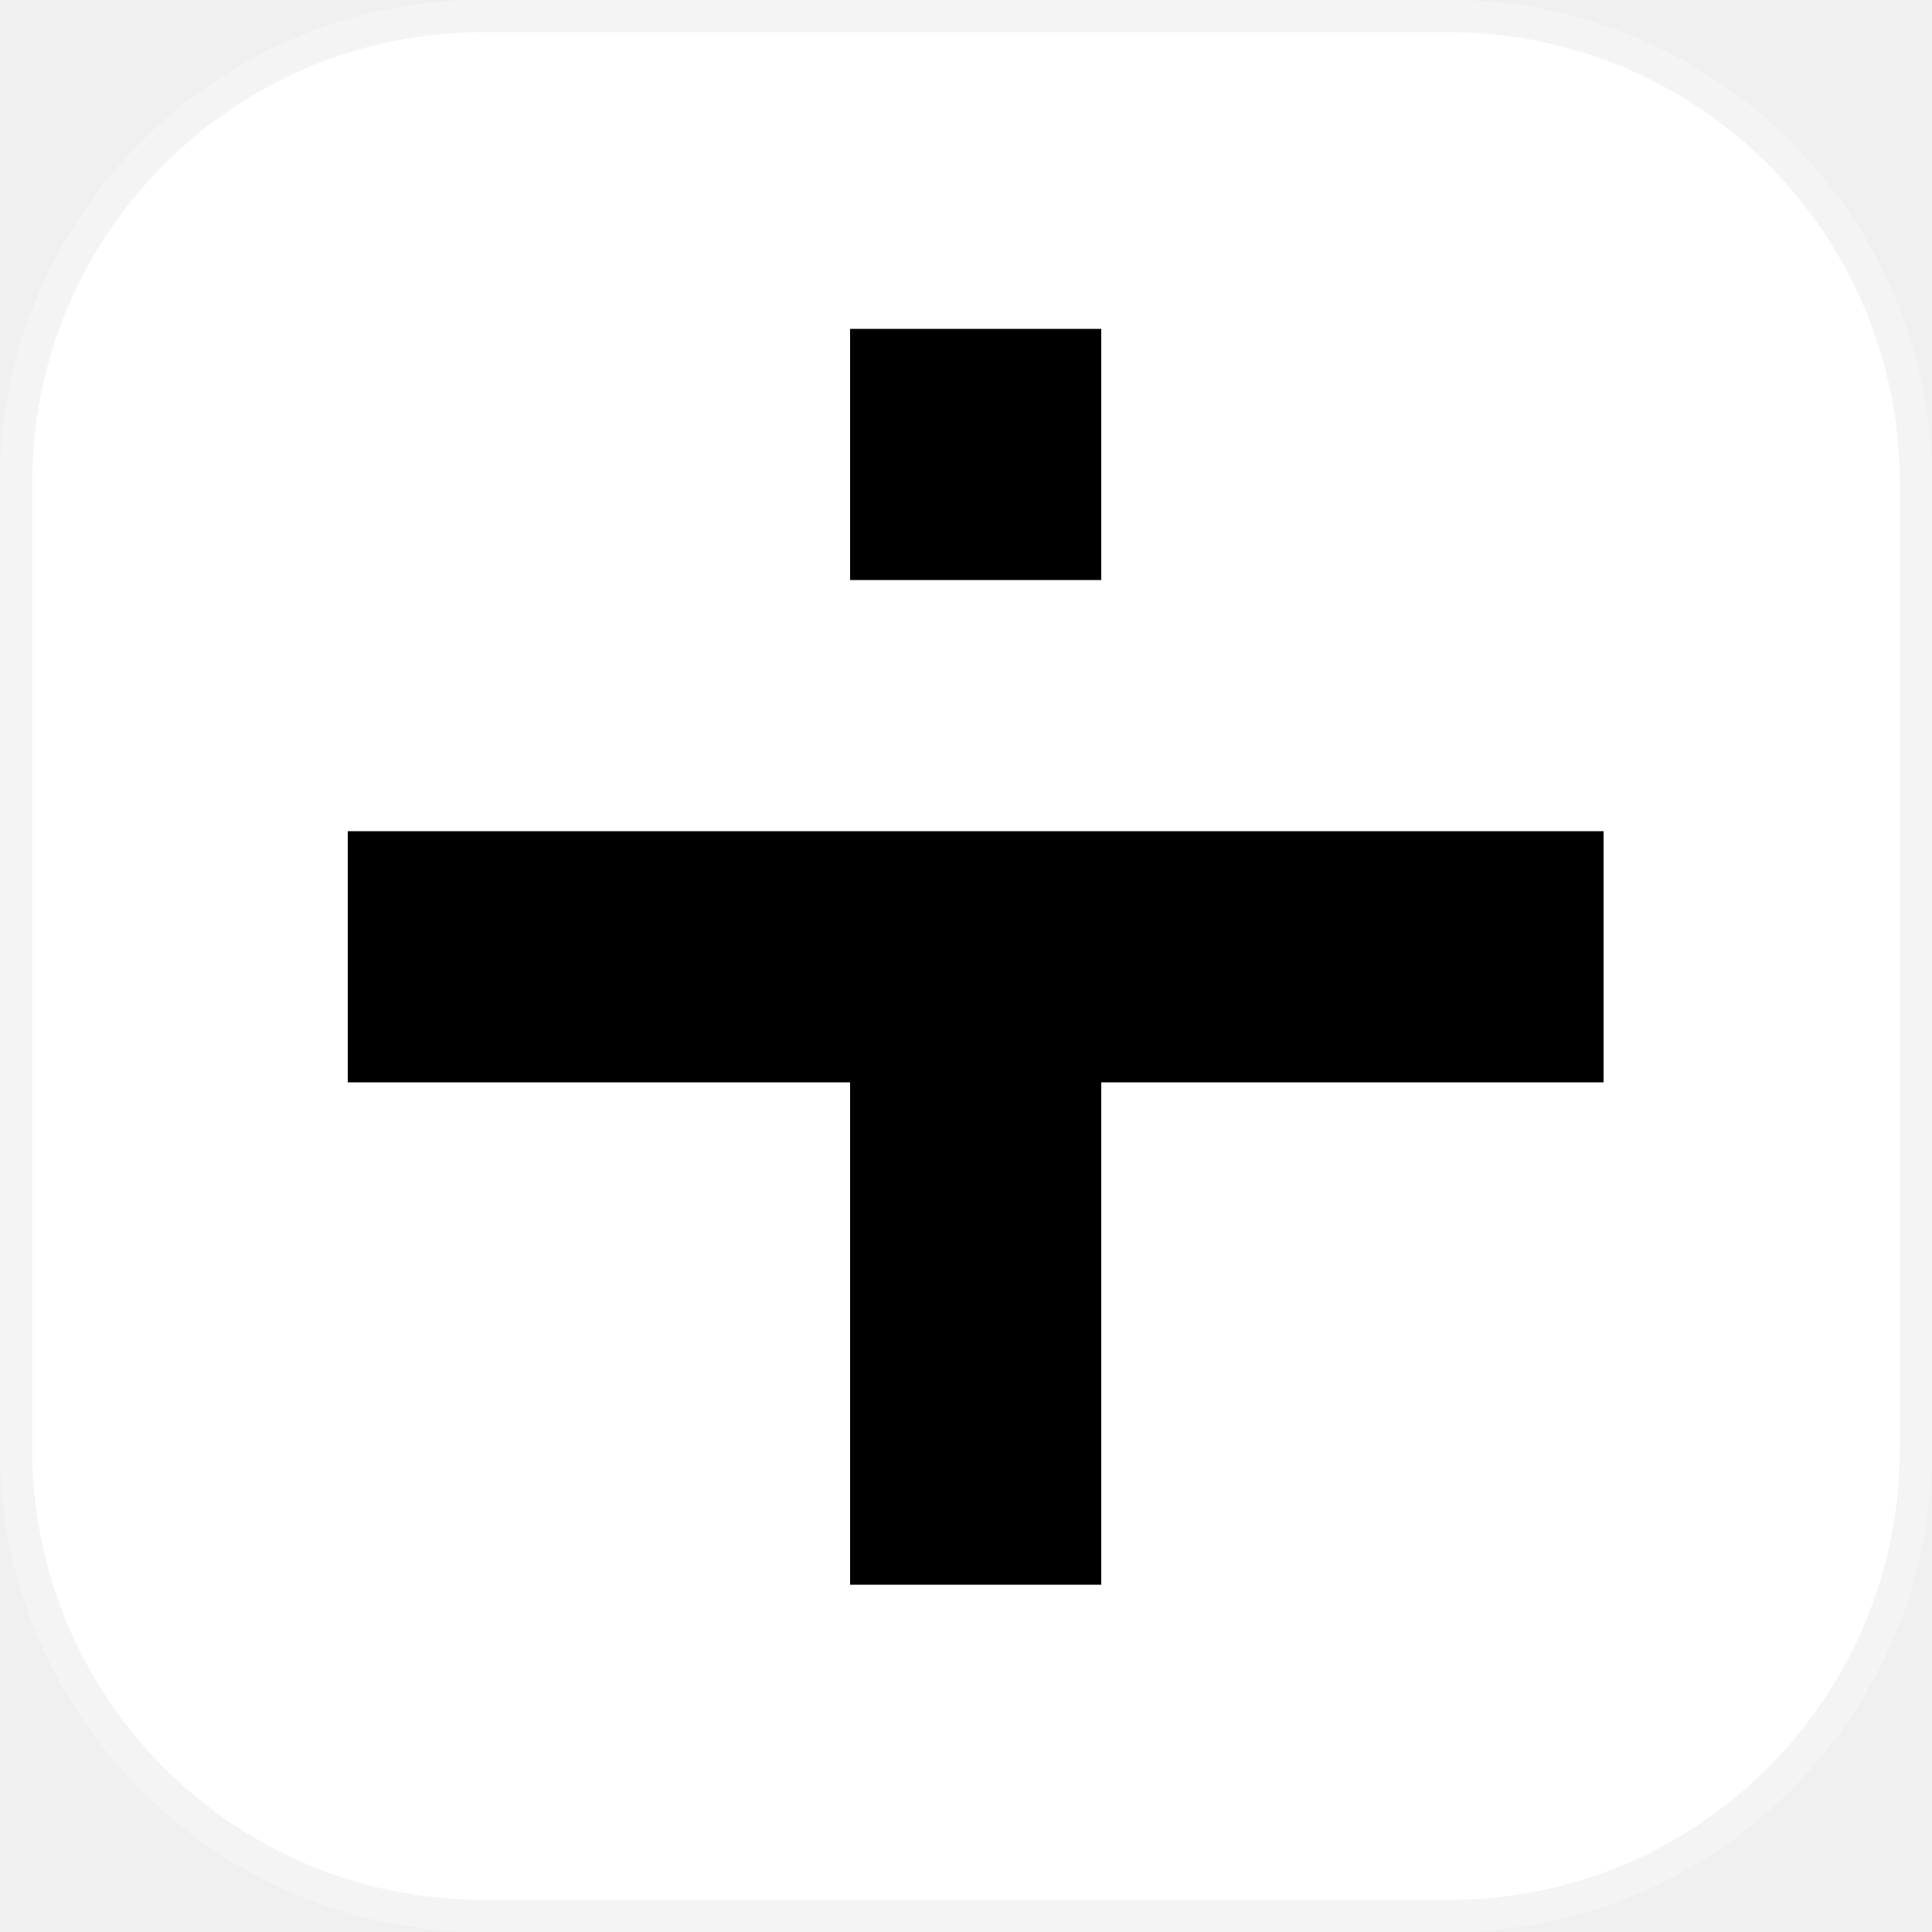
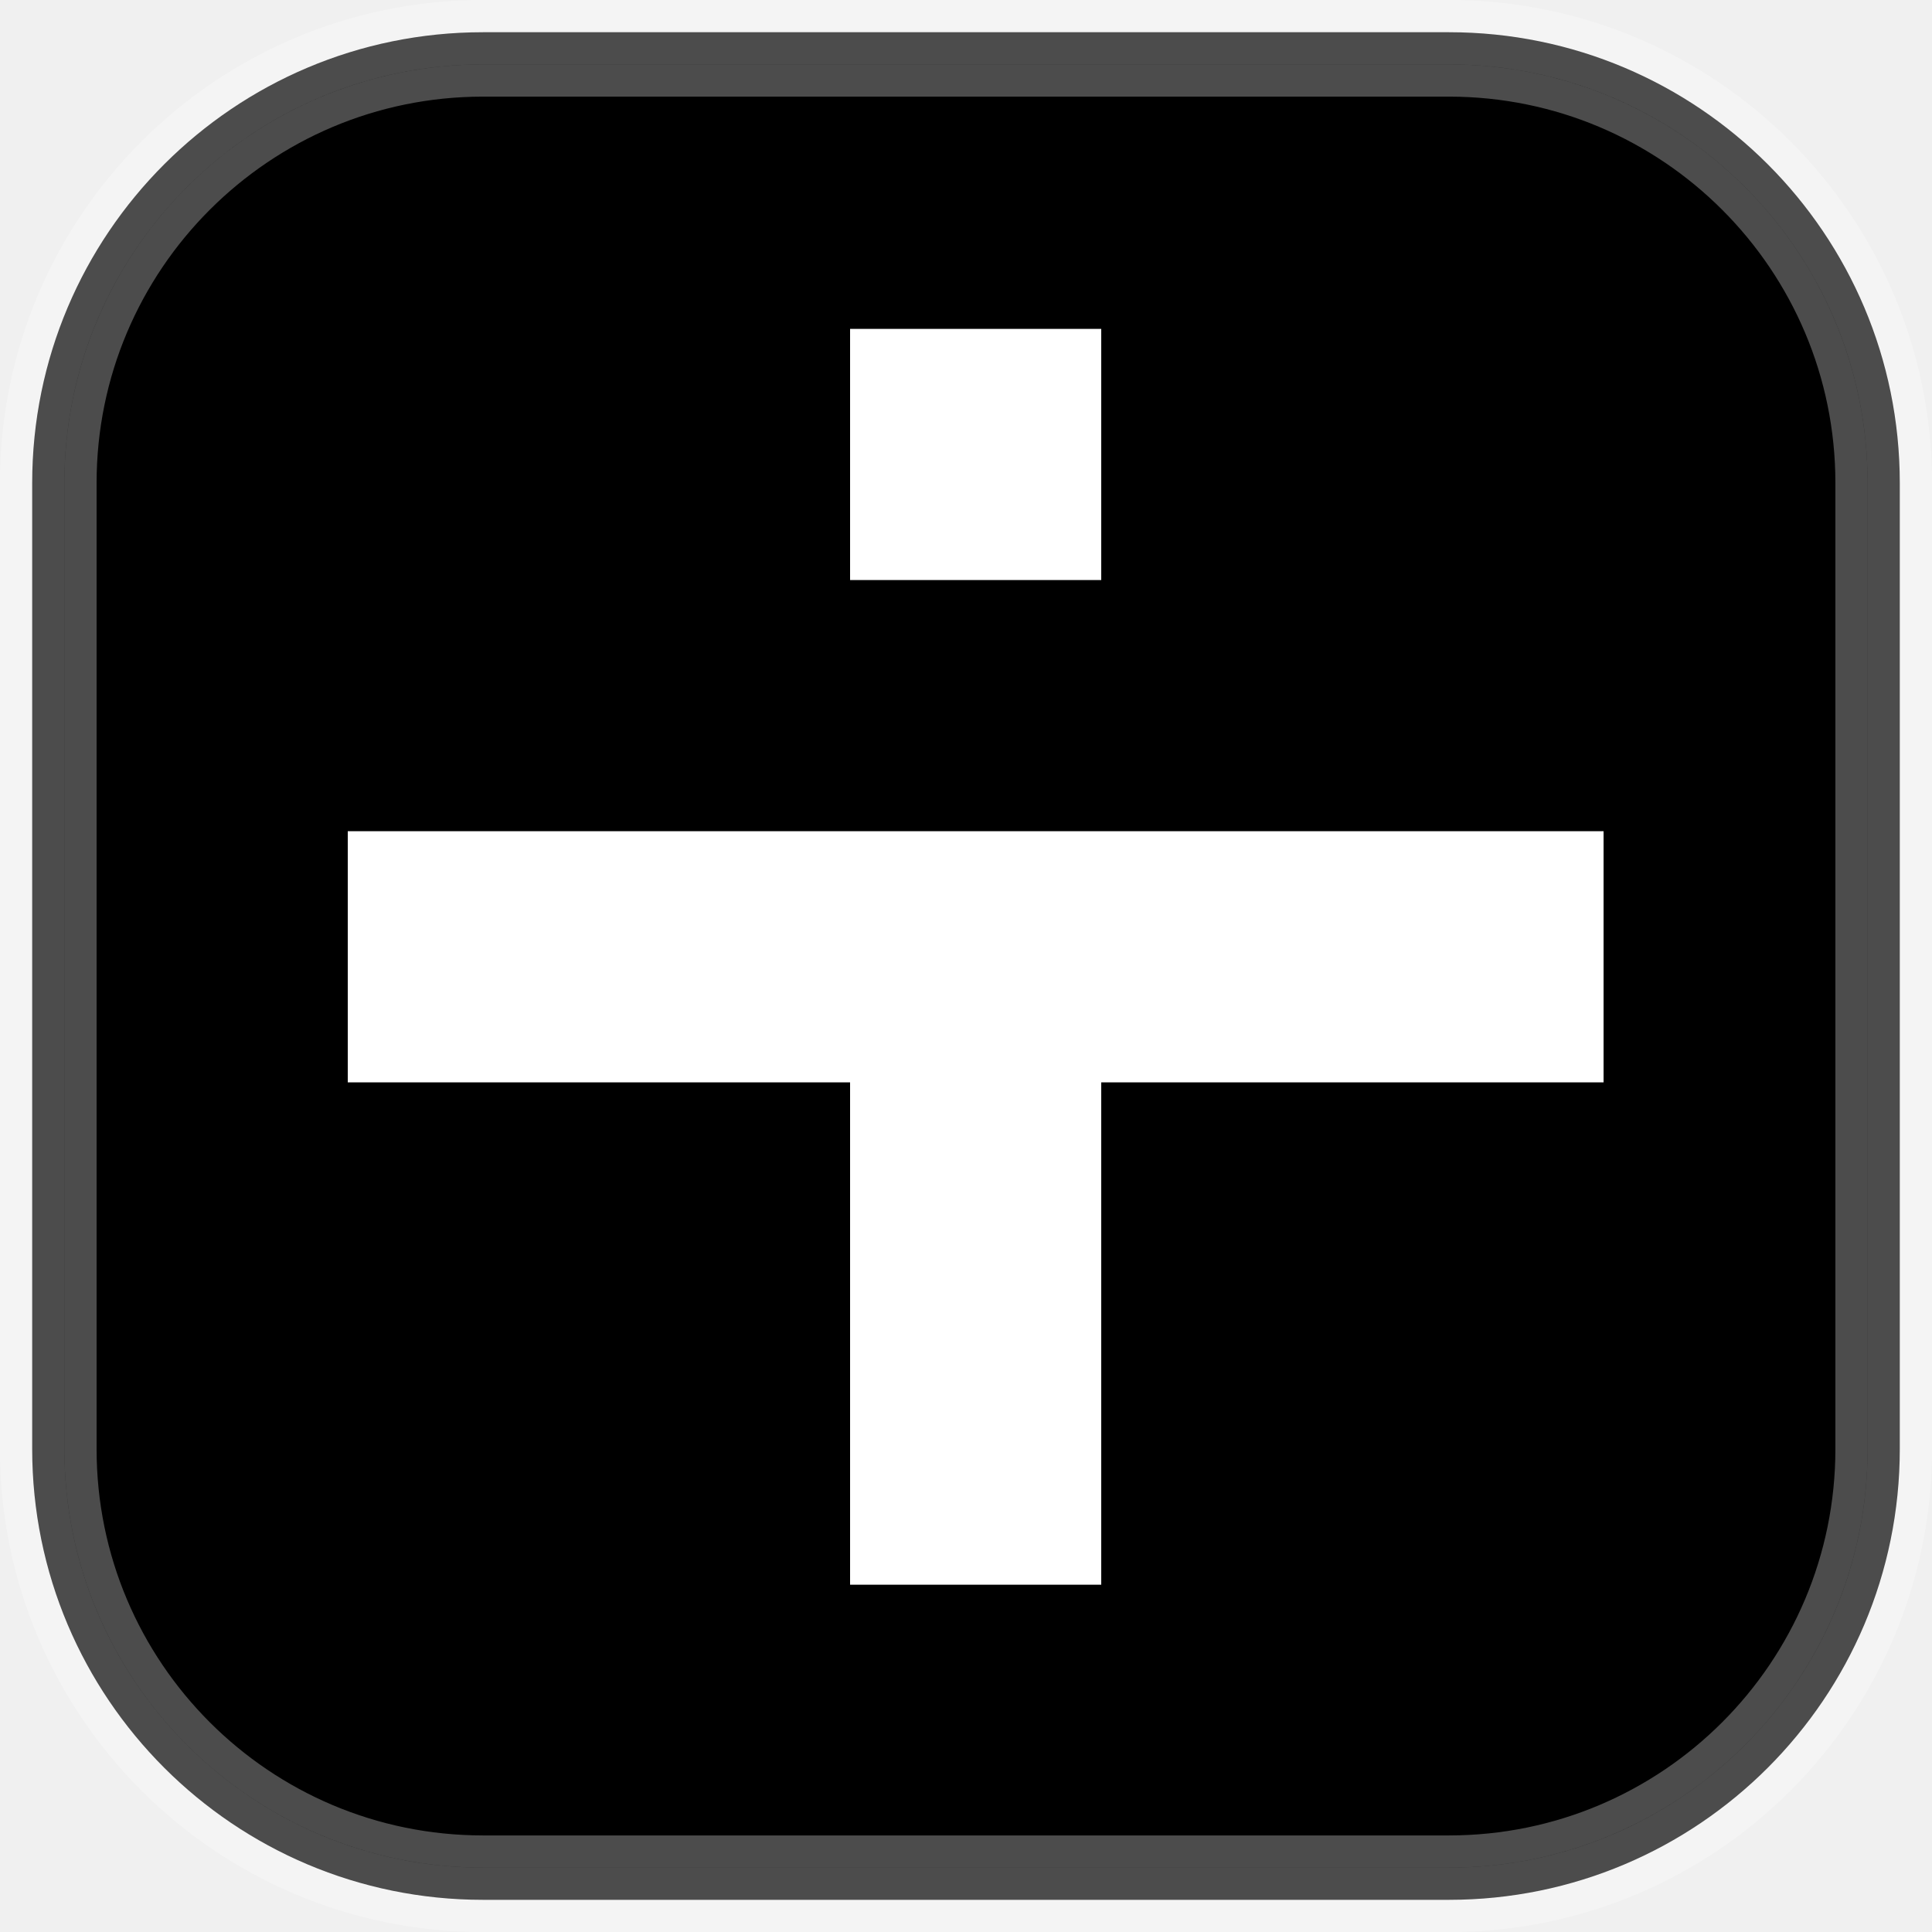
<svg xmlns="http://www.w3.org/2000/svg" width="100" height="100" viewBox="0 0 100 100" fill="none">
  <g clip-path="url(#clip0_921_963)">
-     <path d="M74.999 1.668L24.999 1.668C12.113 1.668 1.666 12.115 1.666 25.001L1.666 75.001C1.666 87.888 12.113 98.335 24.999 98.335H74.999C87.886 98.335 98.333 87.888 98.333 75.001V25.001C98.333 12.115 87.886 1.668 74.999 1.668Z" fill="white" stroke="white" stroke-opacity="0.3" stroke-width="3.333" />
-     <path d="M57 17.023H44V30.023H57V17.023Z" fill="black" />
-     <path d="M18 43.023V56.023H44V82.024H57V56.023H83V43.023H18Z" fill="black" />
+     <path d="M74.999 1.668L24.999 1.668C12.113 1.668 1.666 12.115 1.666 25.001L1.666 75.001C1.666 87.888 12.113 98.335 24.999 98.335H74.999C87.886 98.335 98.333 87.888 98.333 75.001V25.001C98.333 12.115 87.886 1.668 74.999 1.668Z" fill="black" stroke="white" stroke-opacity="0.3" stroke-width="3.333" />
+     <path d="M57 17.023H44V30.023H57V17.023Z" fill="white" />
+     <path d="M18 43.023V56.023H44V82.024H57V56.023H83V43.023H18Z" fill="white" />
    <path d="M74.999 4.168L24.999 4.168C13.493 4.168 4.166 13.495 4.166 25.001L4.166 75.001C4.166 86.507 13.493 95.835 24.999 95.835H74.999C86.505 95.835 95.833 86.507 95.833 75.001V25.001C95.833 13.495 86.505 4.168 74.999 4.168Z" stroke="white" stroke-opacity="0.3" stroke-width="1.667" />
  </g>
  <defs>
    <clipPath id="clip0_921_963">
      <rect width="100" height="100" fill="white" />
    </clipPath>
  </defs>
</svg>
